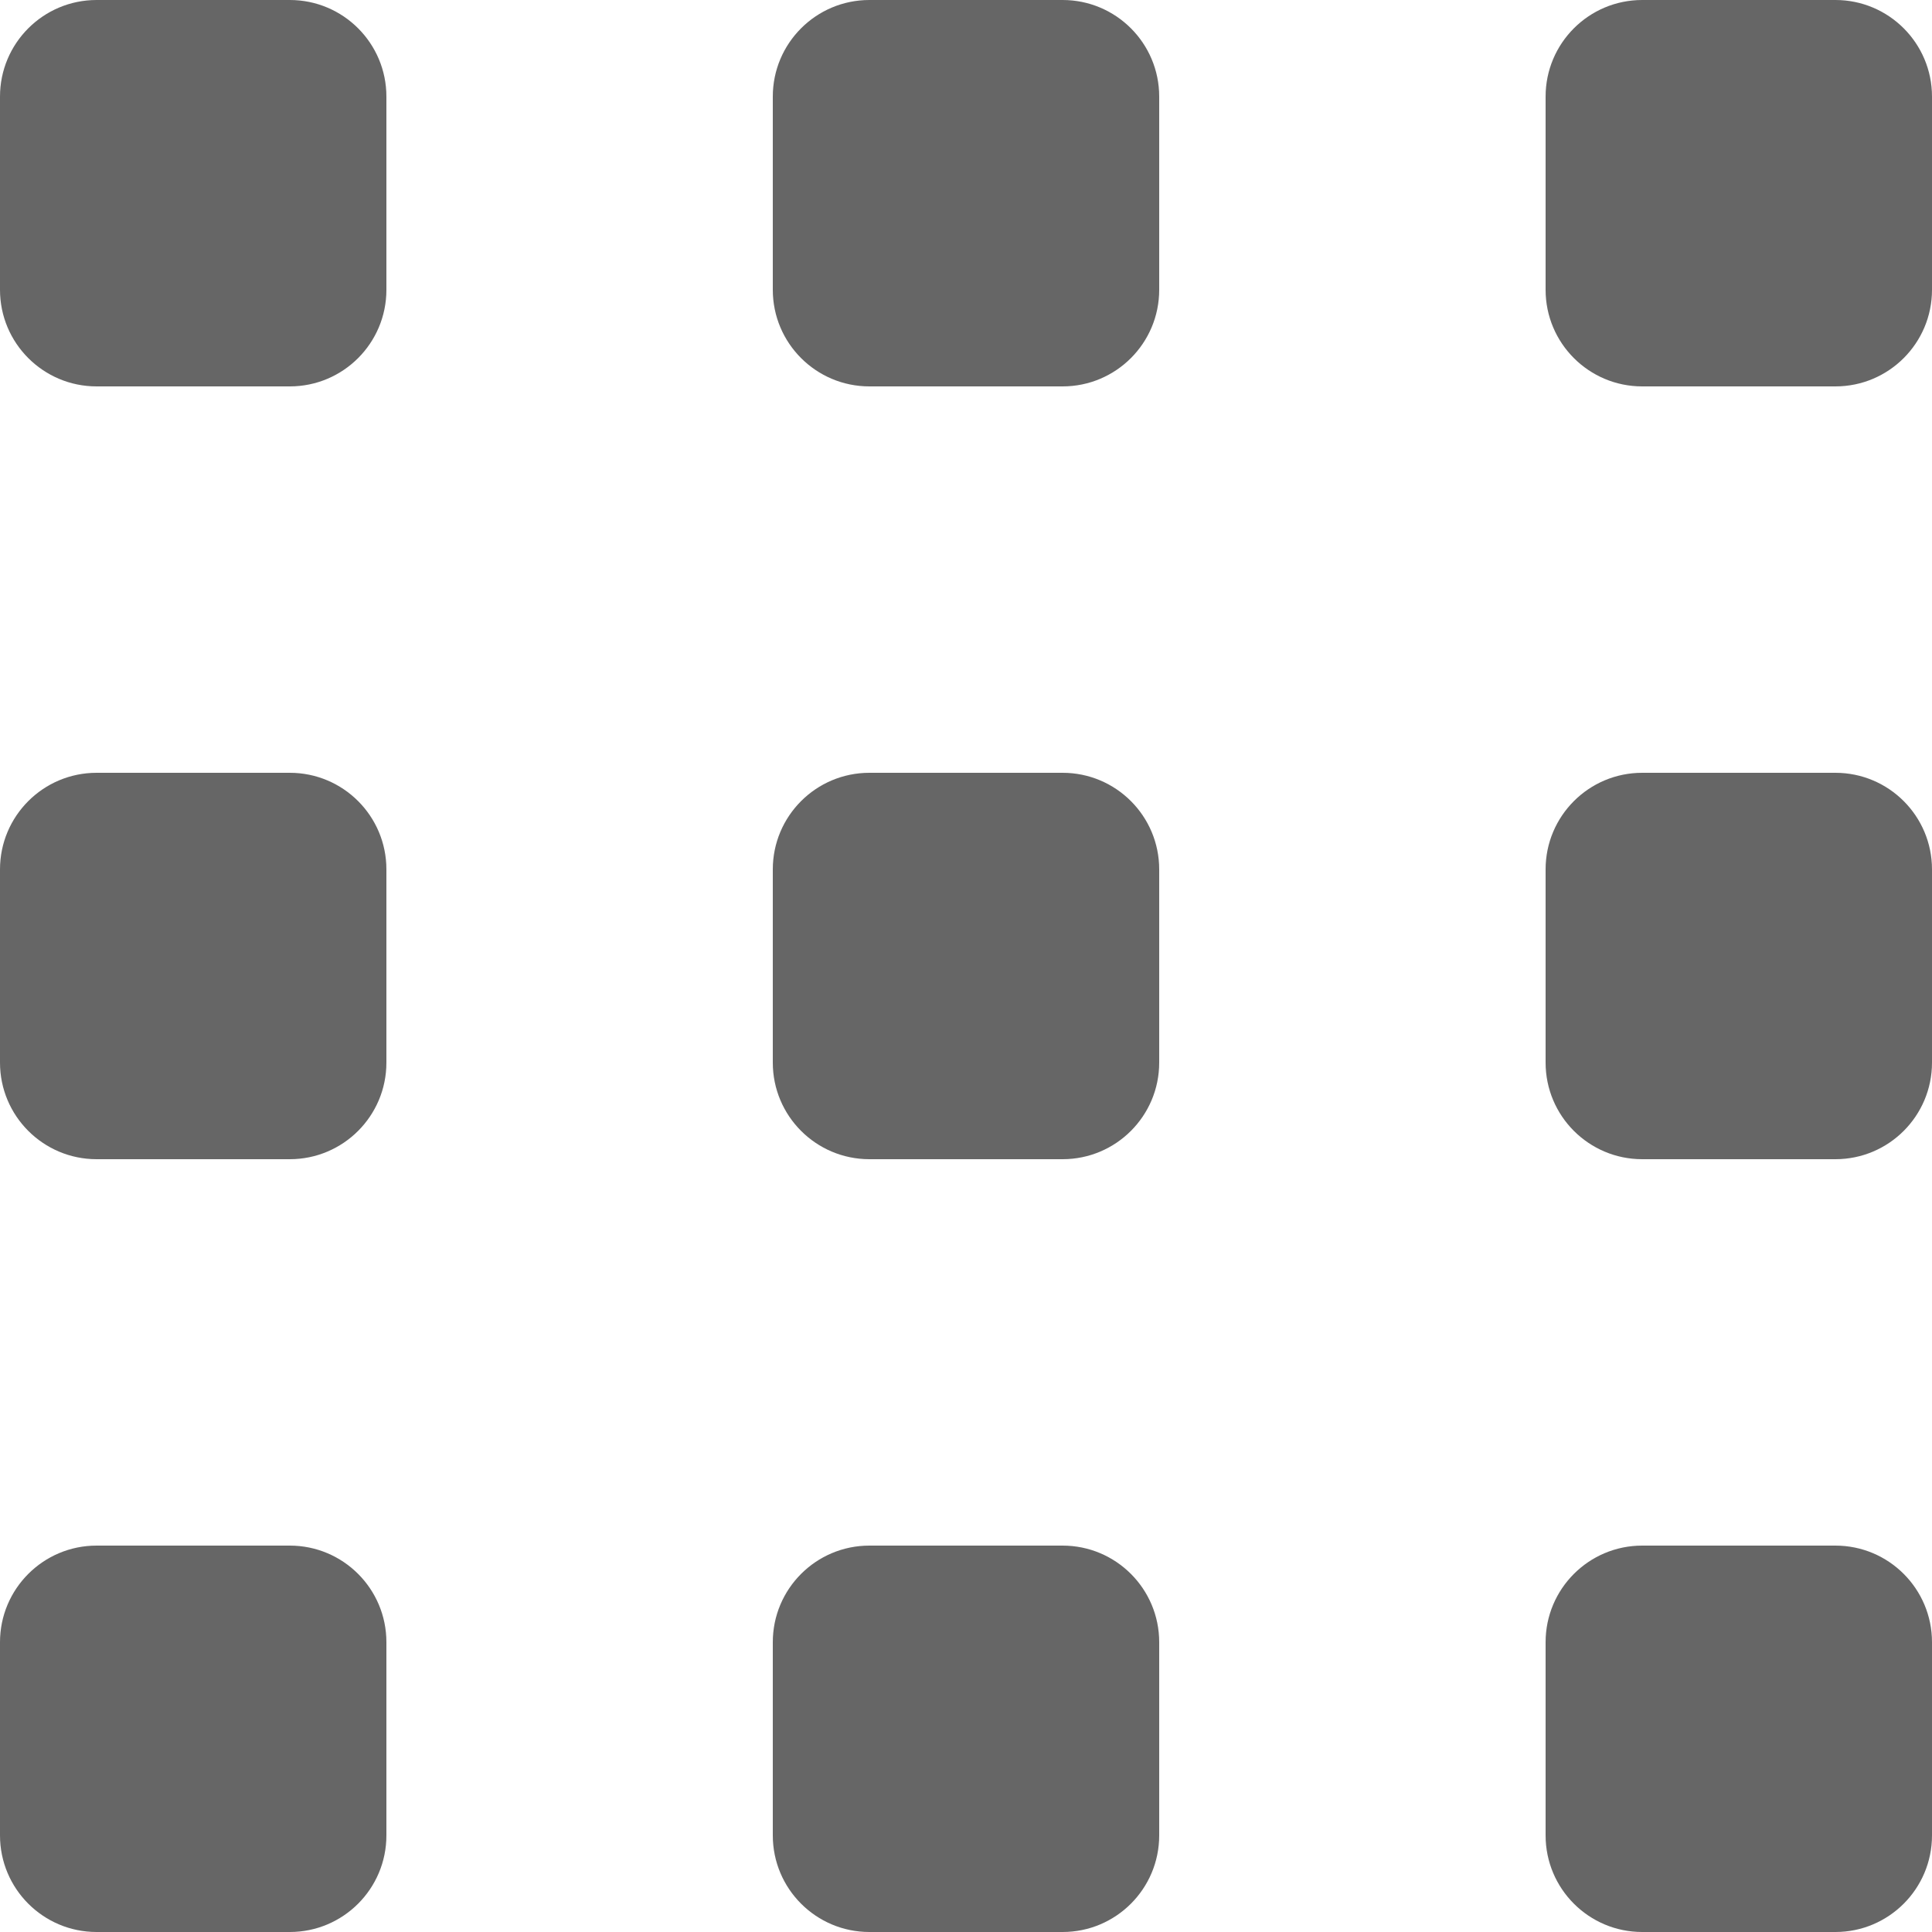
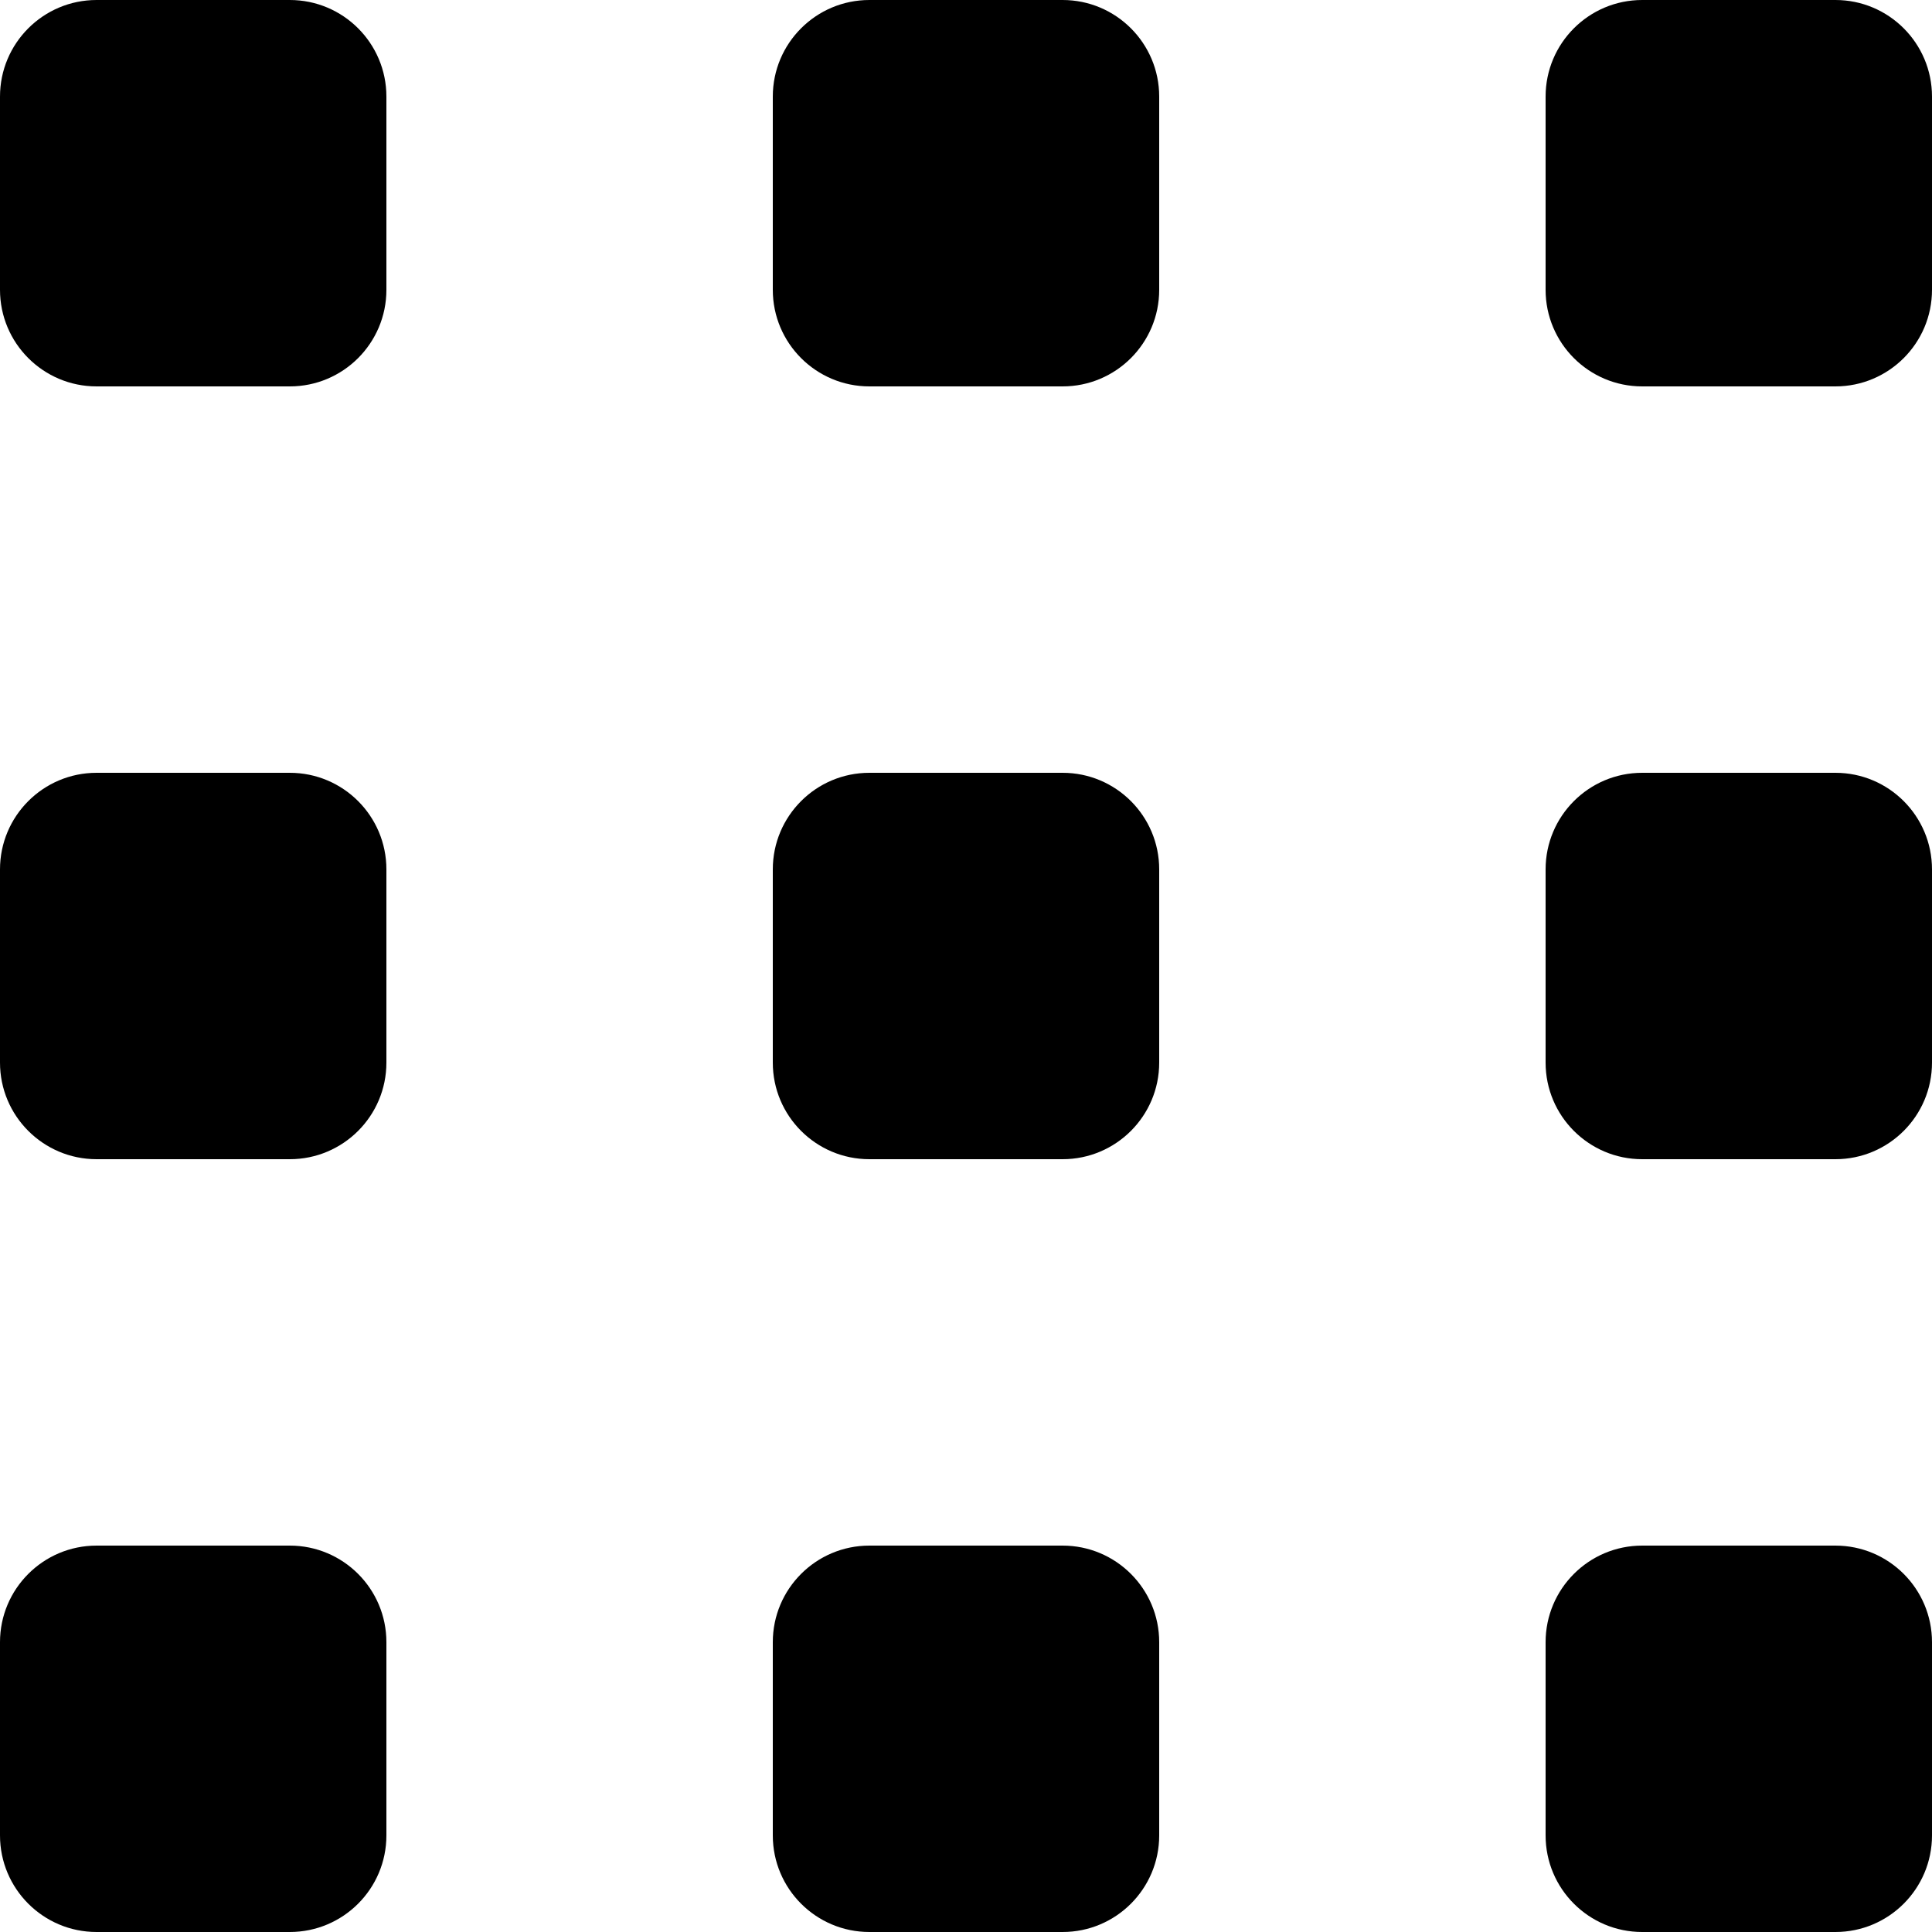
<svg xmlns="http://www.w3.org/2000/svg" width="20" height="20" viewBox="0 0 20 20" fill="none">
-   <rect x="16" width="4" height="4" rx="1" fill="#666666" />
-   <rect x="16" y="8" width="4" height="4" rx="1" fill="#666666" />
-   <rect x="16" y="16" width="4" height="4" rx="1" fill="#666666" />
-   <rect x="8" width="4" height="4" rx="1" fill="#666666" />
-   <rect x="8" y="8" width="4" height="4" rx="1" fill="#666666" />
-   <rect x="8" y="16" width="4" height="4" rx="1" fill="#666666" />
-   <rect width="4" height="4" rx="1" fill="#666666" />
-   <rect y="8" width="4" height="4" rx="1" fill="#666666" />
-   <rect y="16" width="4" height="4" rx="1" fill="#666666" />
+   <rect x="16" width="4" height="4" rx="1" fill="currentColor" />
+   <rect x="16" y="8" width="4" height="4" rx="1" fill="currentColor" />
+   <rect x="16" y="16" width="4" height="4" rx="1" fill="currentColor" />
+   <rect x="8" width="4" height="4" rx="1" fill="currentColor" />
+   <rect x="8" y="8" width="4" height="4" rx="1" fill="currentColor" />
+   <rect x="8" y="16" width="4" height="4" rx="1" fill="currentColor" />
+   <rect width="4" height="4" rx="1" fill="currentColor" />
+   <rect y="8" width="4" height="4" rx="1" fill="currentColor" />
+   <rect y="16" width="4" height="4" rx="1" fill="currentColor" />
</svg>
